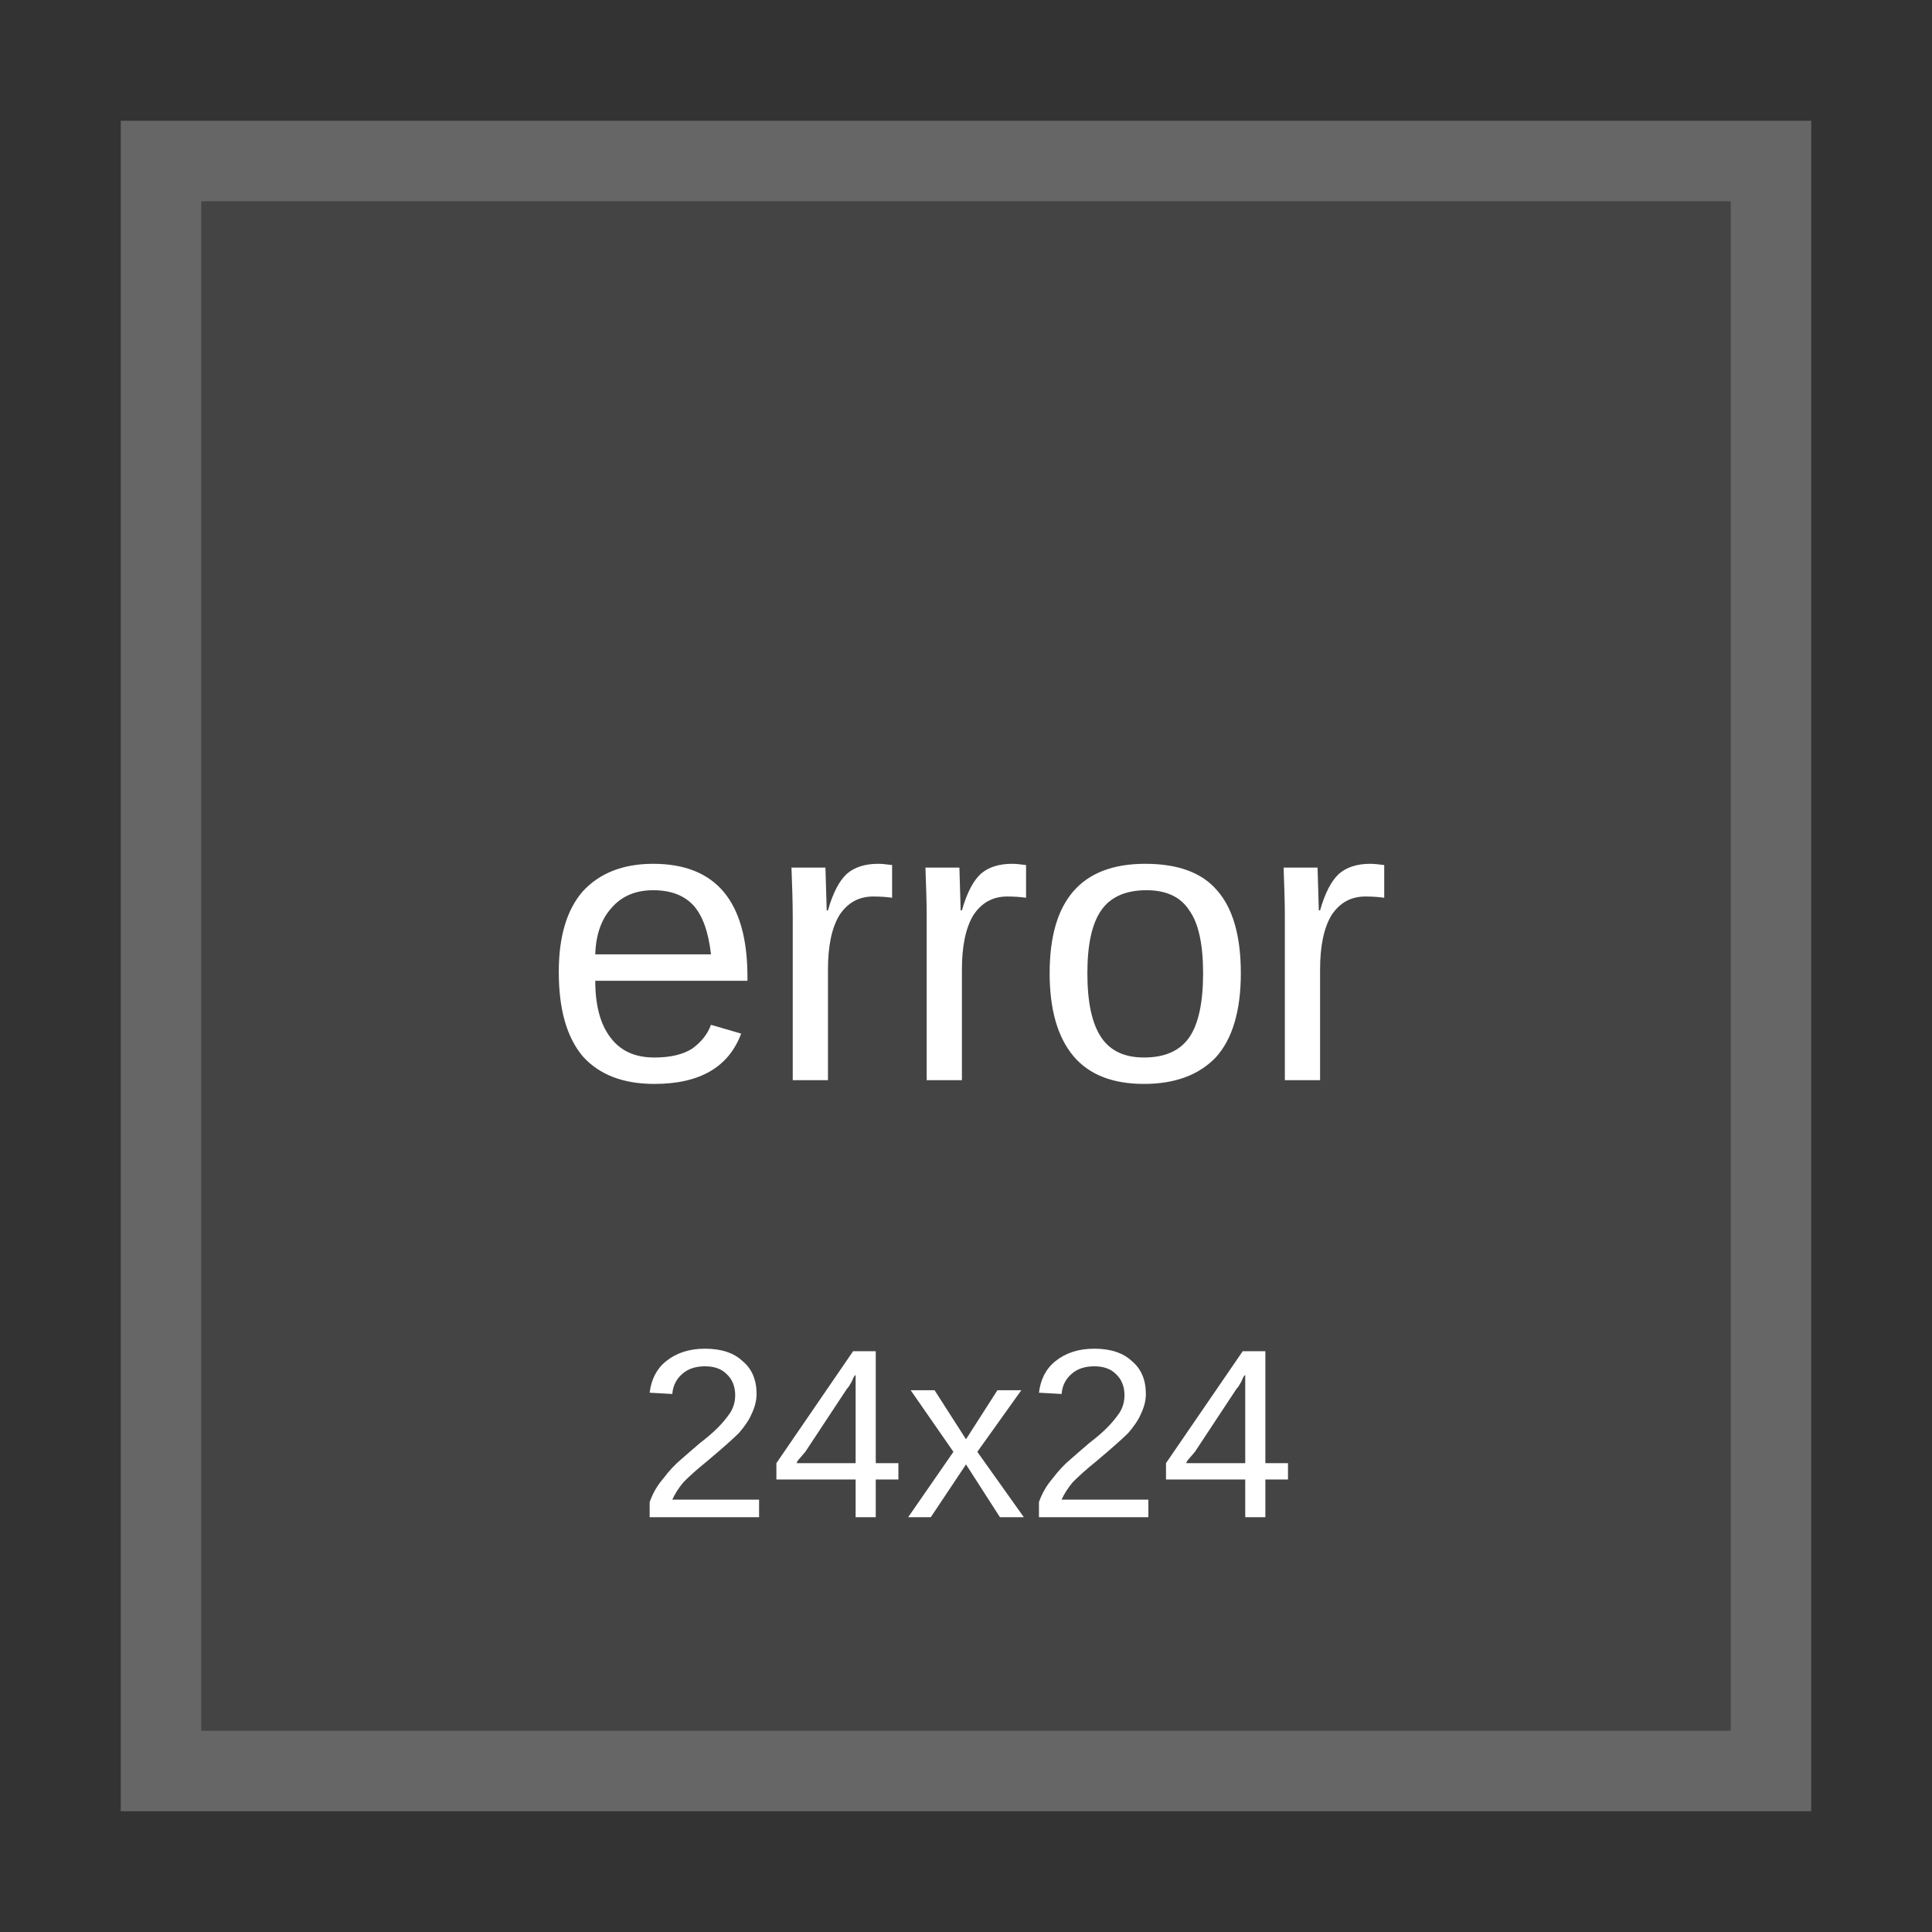
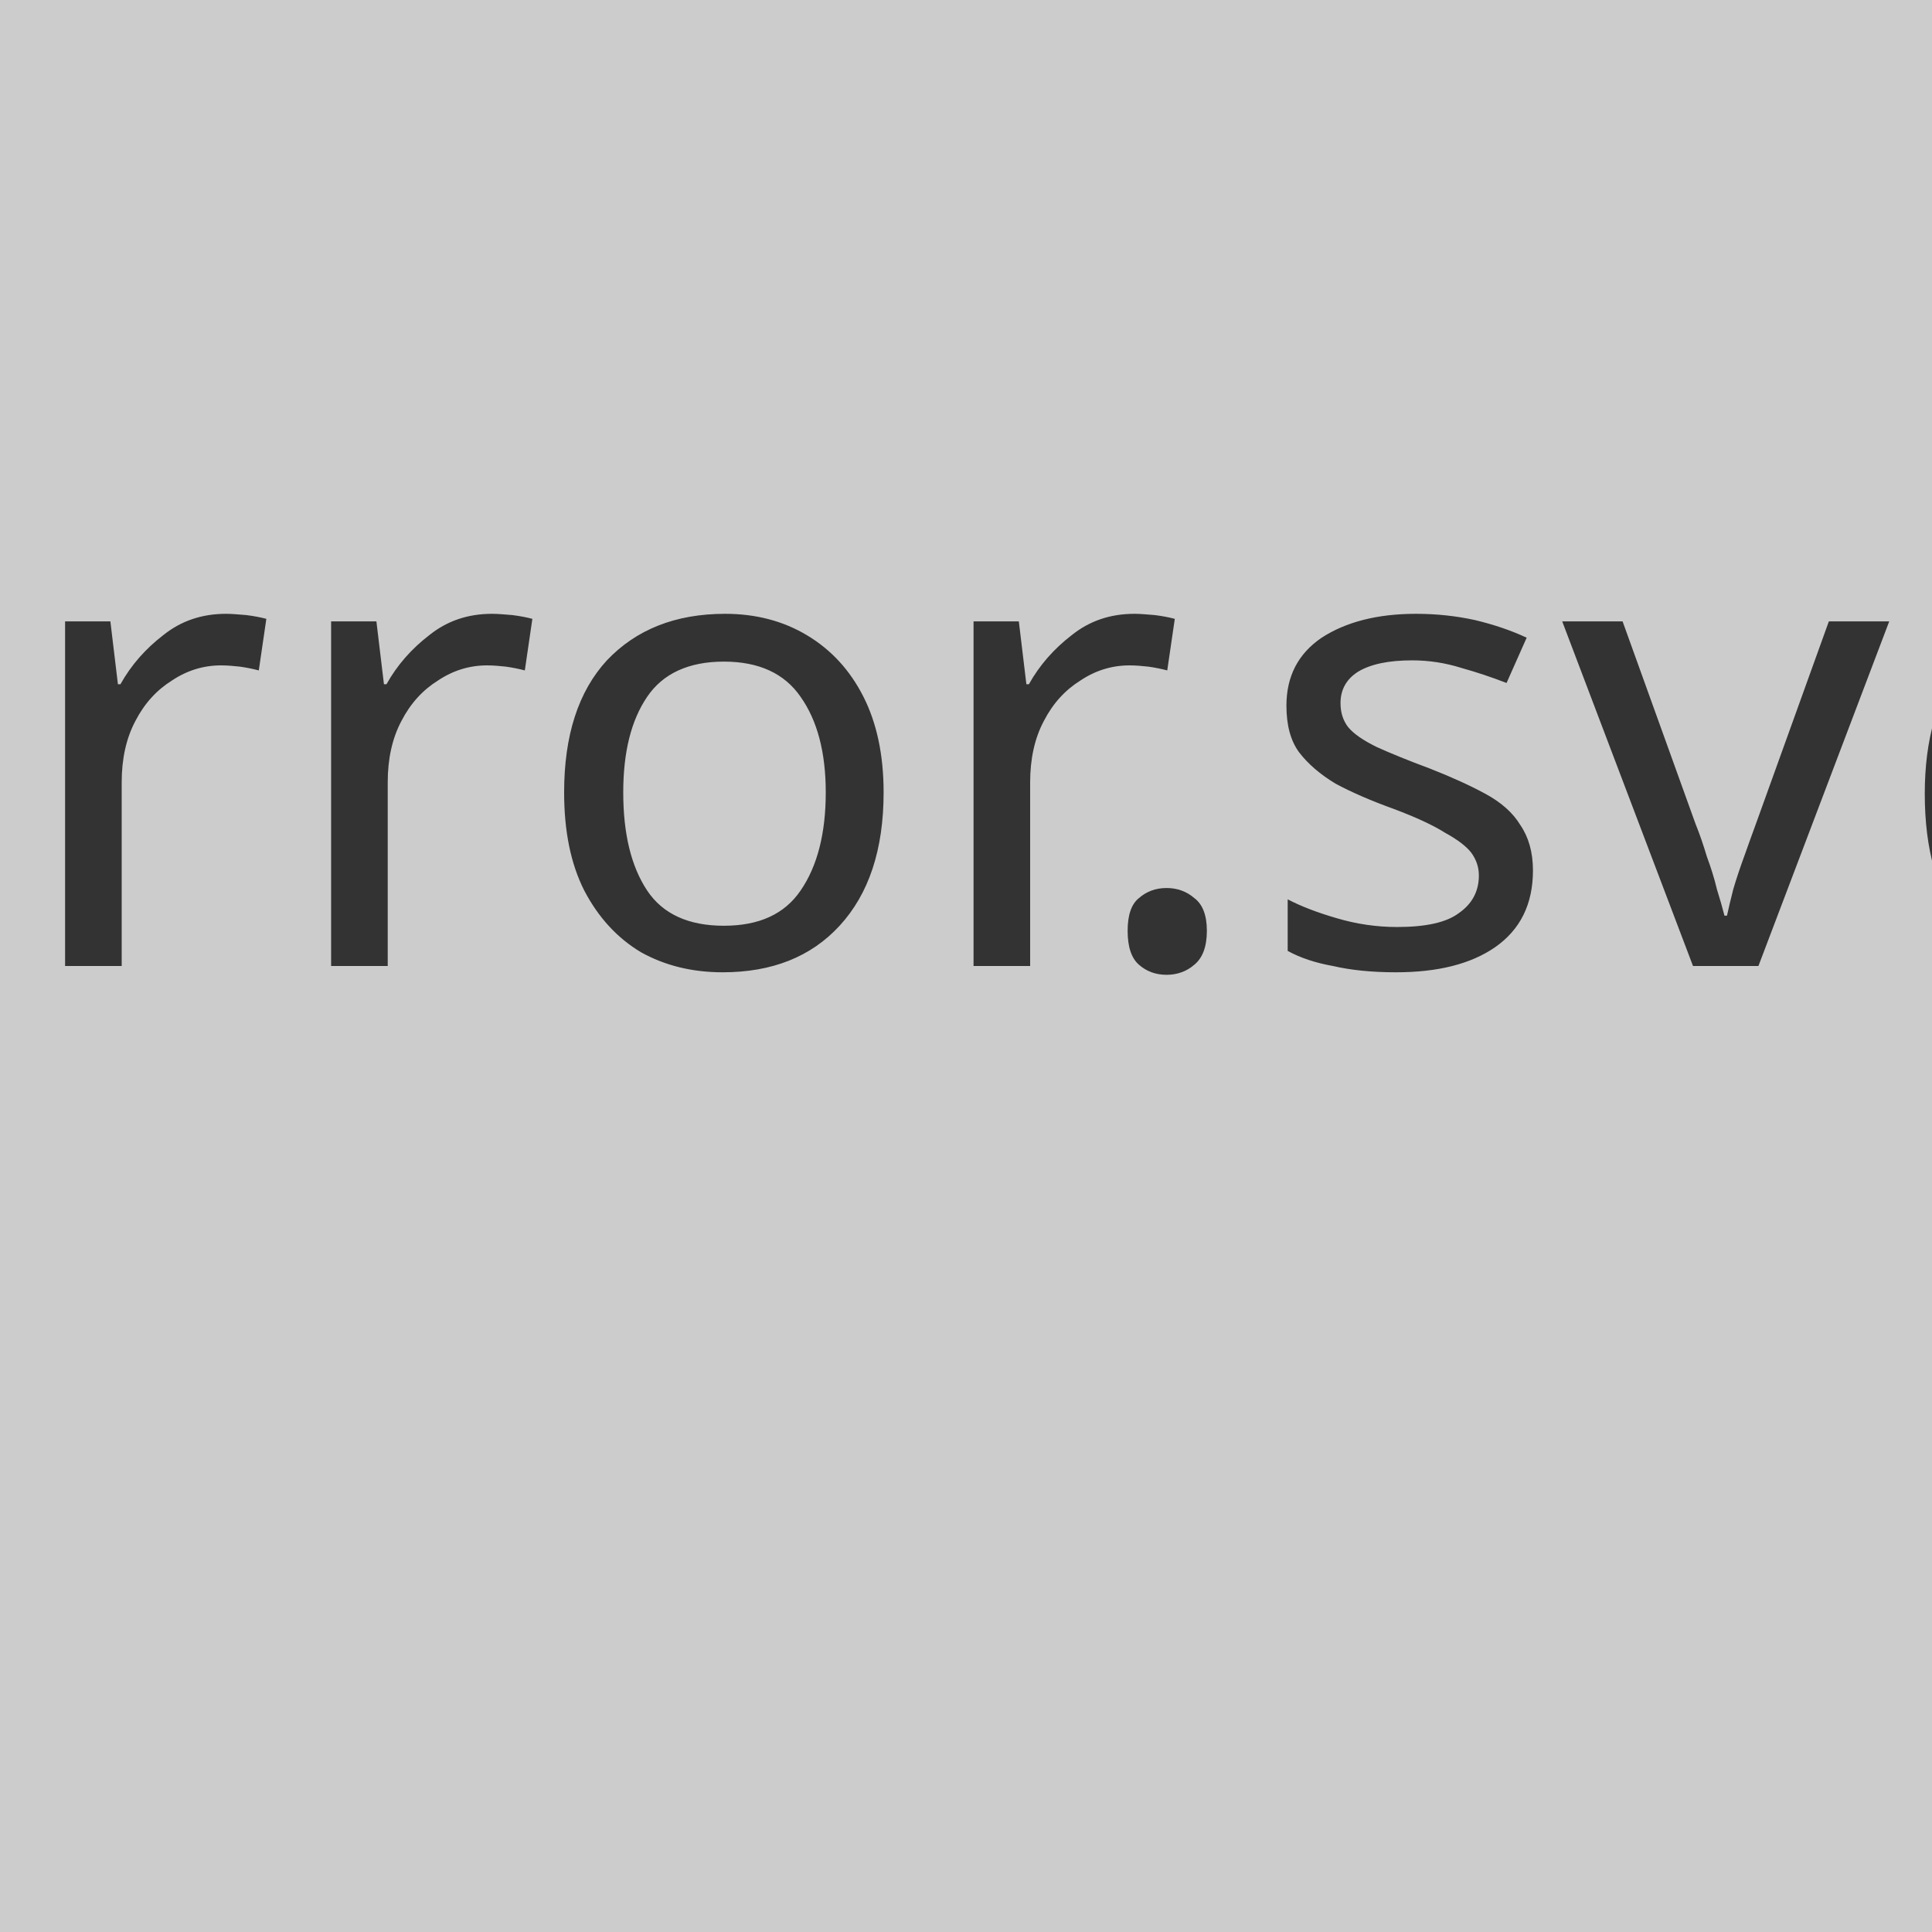
<svg xmlns="http://www.w3.org/2000/svg" width="24" height="24" viewBox="0 0 24 24">
-   <rect width="24" height="24" fill="#333333" />
-   <rect x="2" y="2" width="20" height="20" fill="#444444" stroke="#666666" stroke-width="1" />
-   <text x="12" y="12" font-family="Arial" font-size="5" text-anchor="middle" dominant-baseline="middle" fill="white">error</text>
-   <text x="12" y="18" font-family="Arial" font-size="3" text-anchor="middle" dominant-baseline="middle" fill="white">24x24</text>
+   <rect width="24" height="24" fill="#ccc" />
+   <text x="12" y="12" font-family="sans-serif" font-size="8" text-anchor="middle" alignment-baseline="middle" fill="#333">
+           error.svg
+         </text>
</svg>
